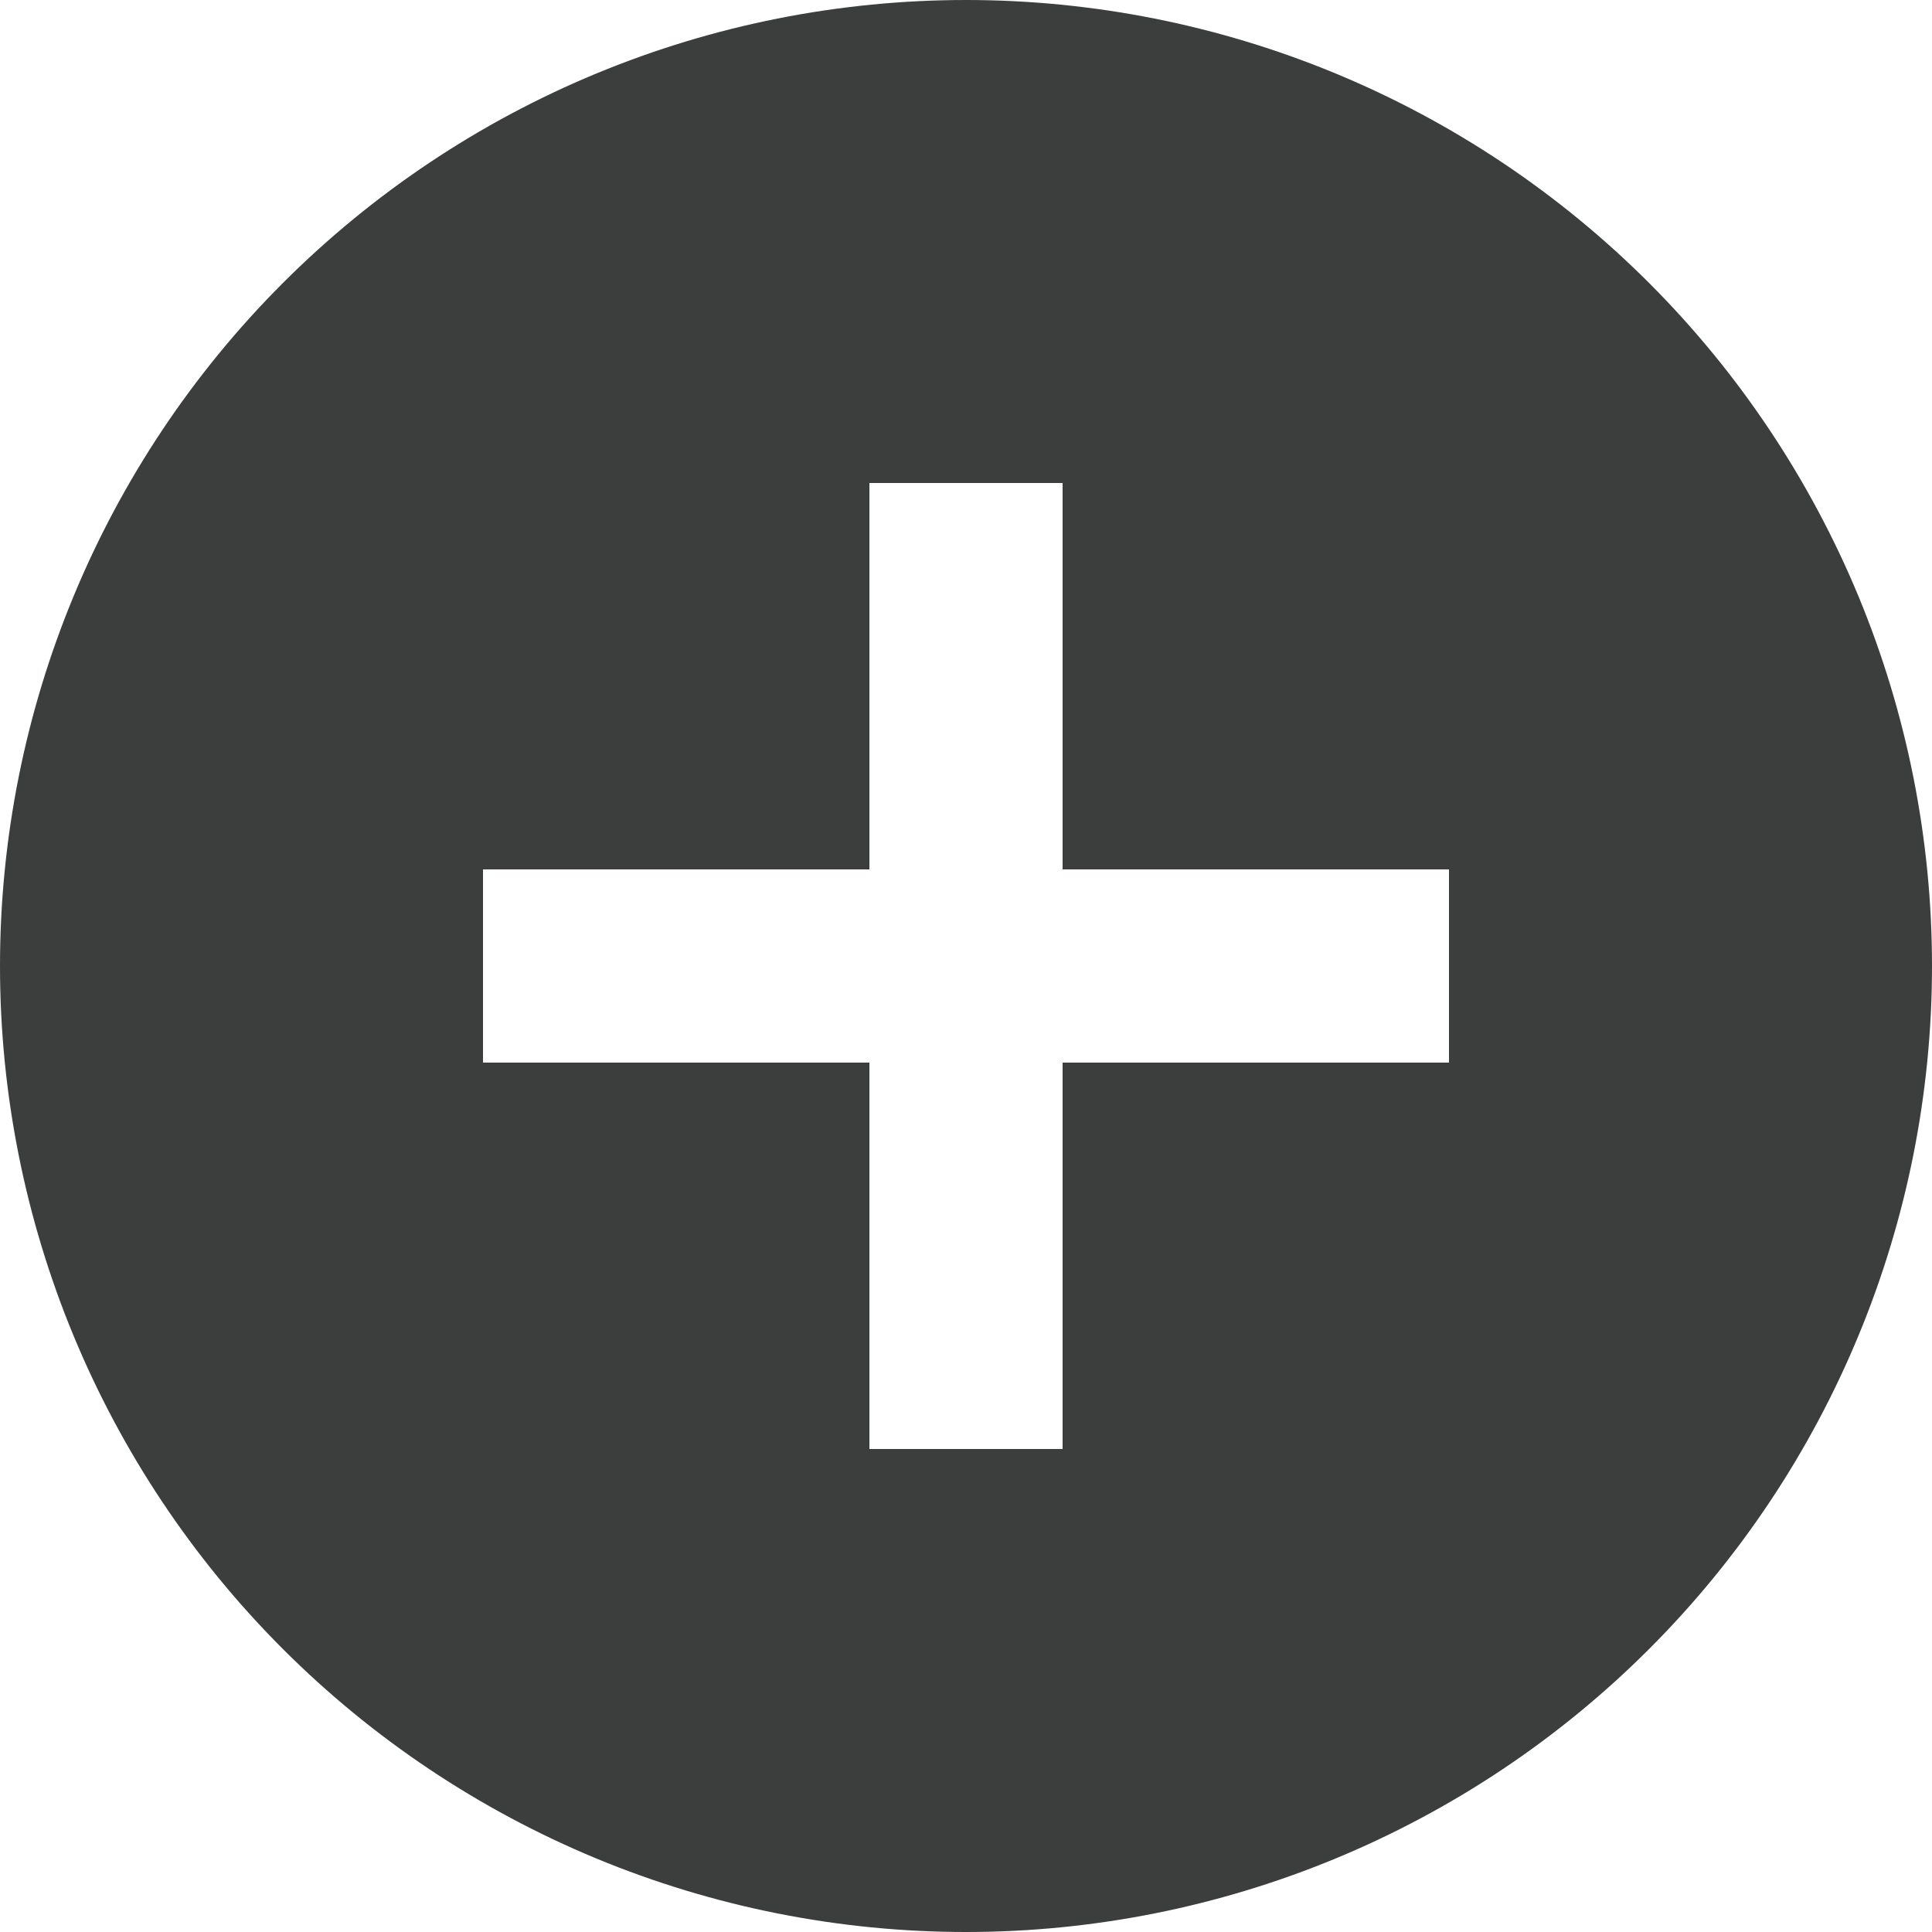
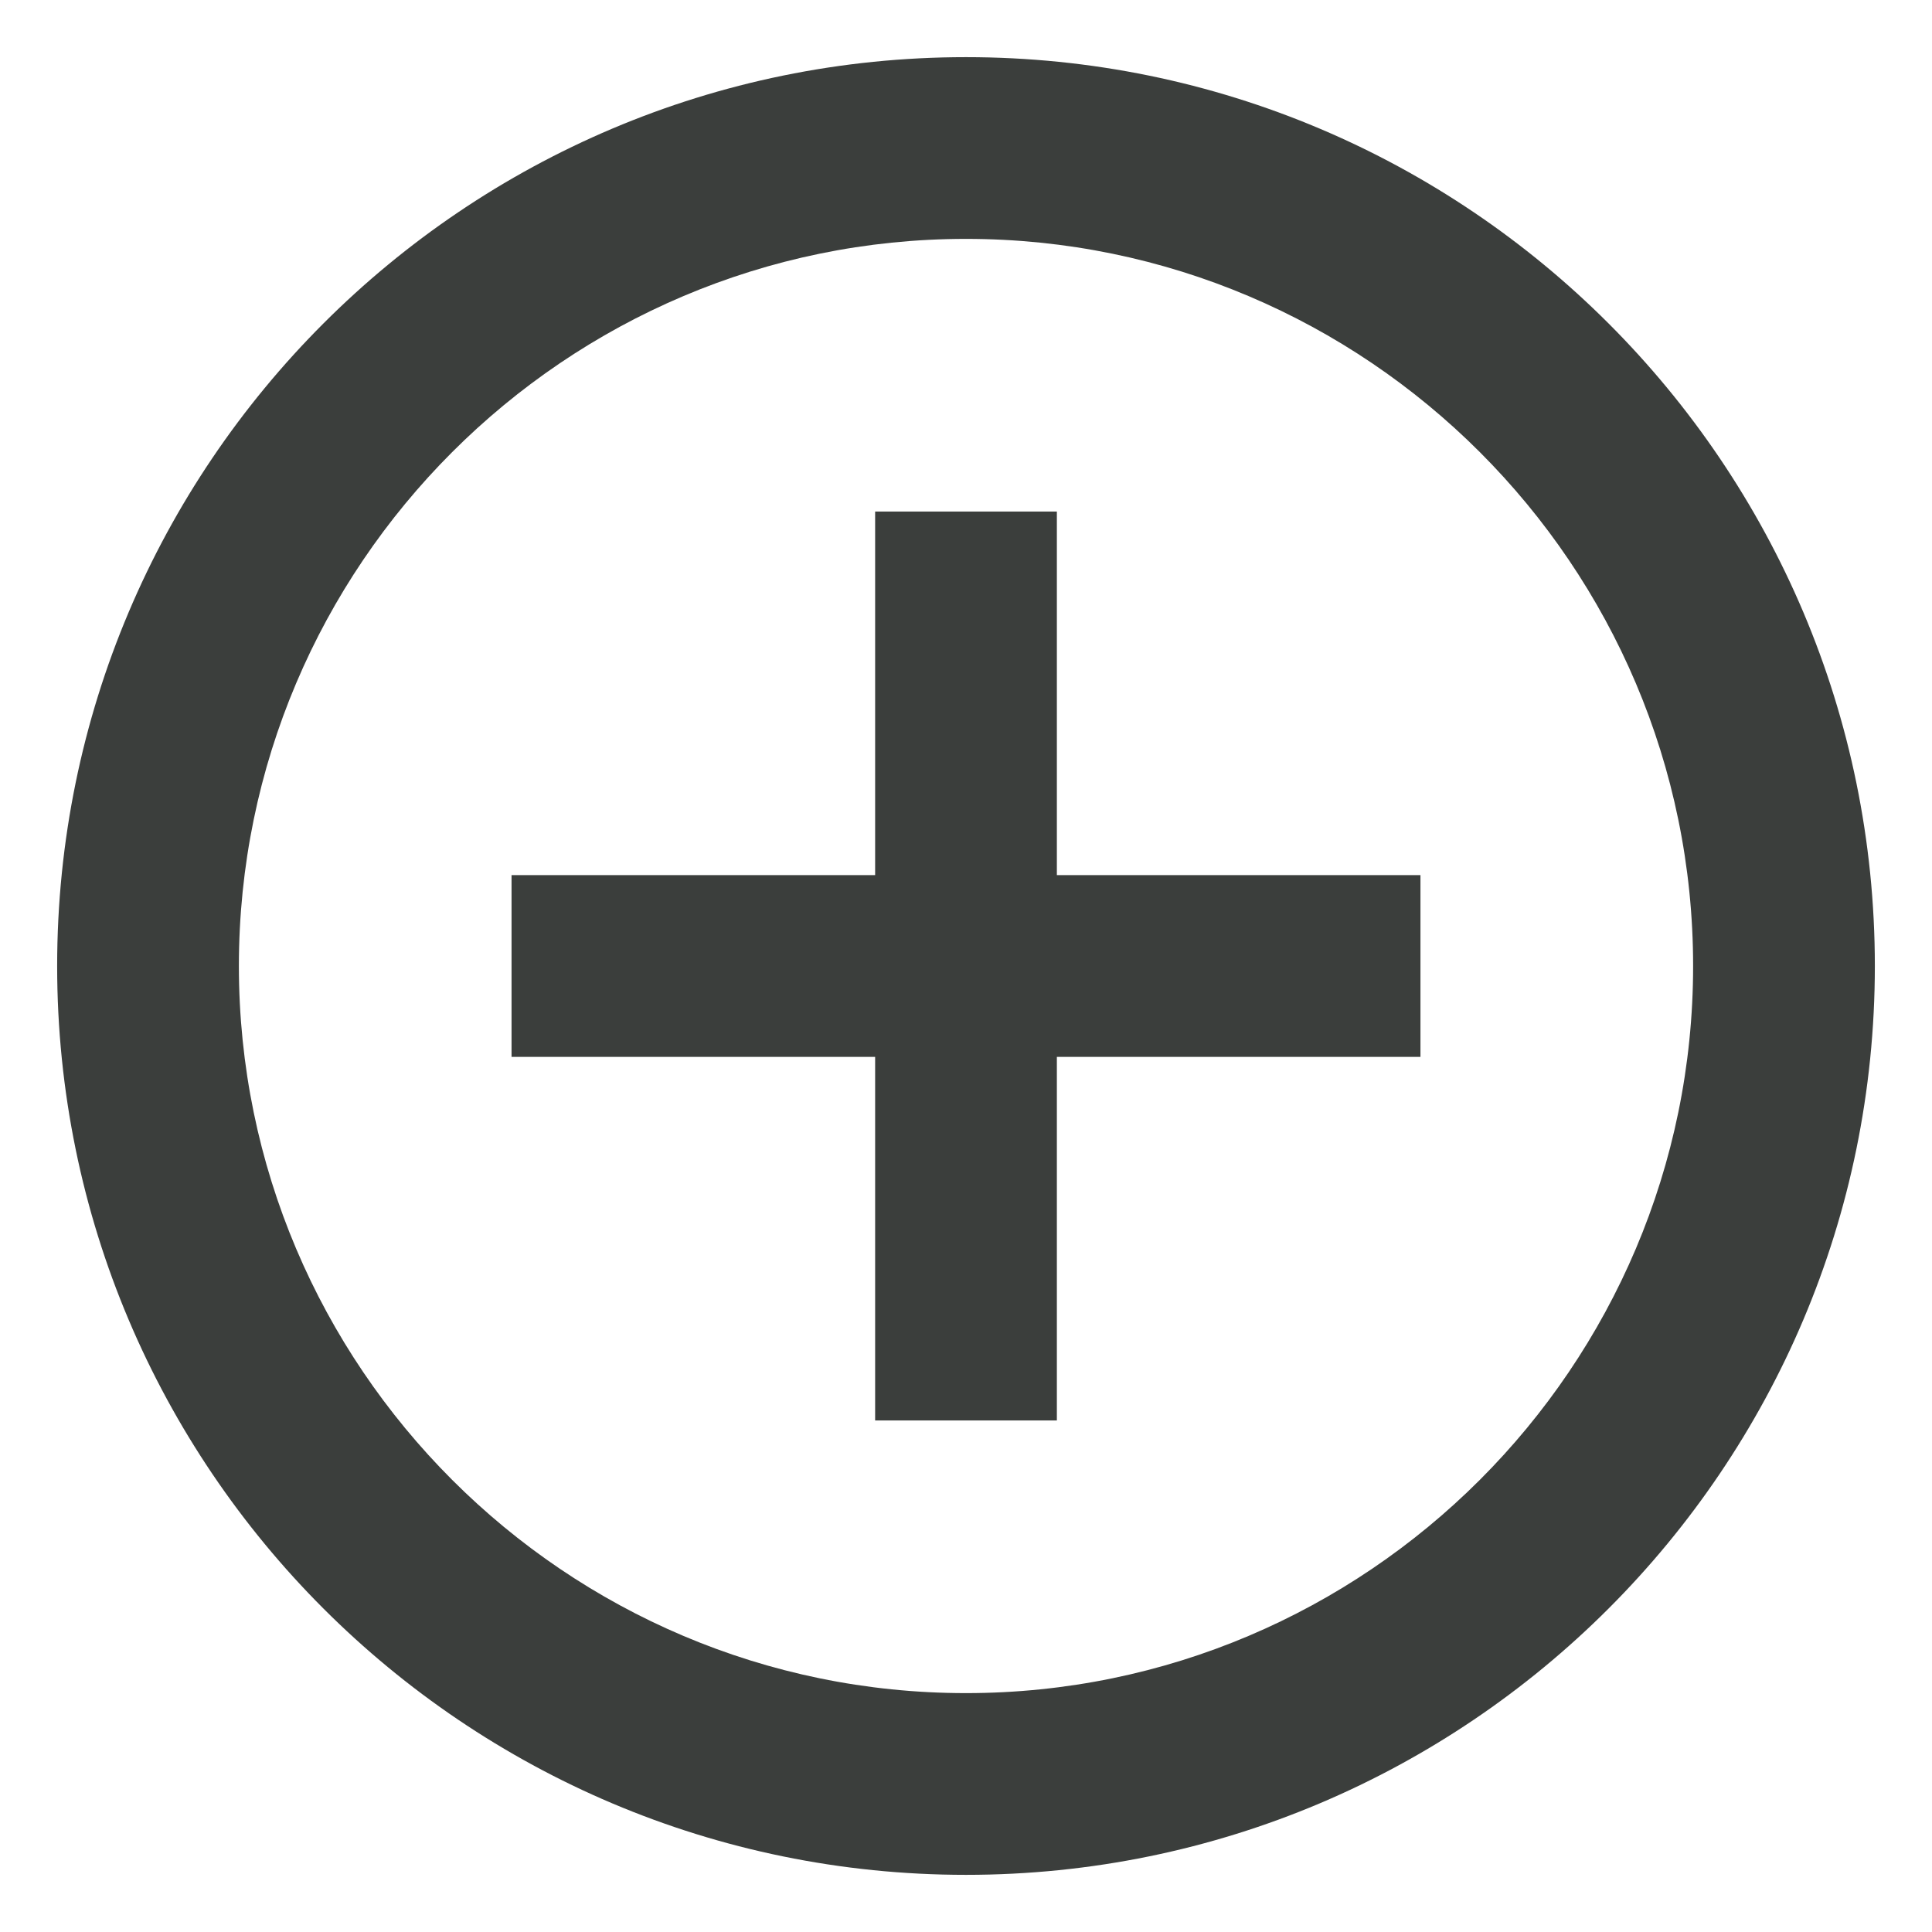
- <svg xmlns="http://www.w3.org/2000/svg" width="40" height="40" viewBox="0 0 40 40" fill="none">
-   <path d="M30 22H22V30H18V22H10V18H18V10H22V18H30V22ZM20 0C17.374 0 14.773 0.517 12.346 1.522C9.92 2.527 7.715 4.001 5.858 5.858C2.107 9.609 0 14.696 0 20C0 25.304 2.107 30.391 5.858 34.142C7.715 35.999 9.92 37.472 12.346 38.478C14.773 39.483 17.374 40 20 40C25.304 40 30.391 37.893 34.142 34.142C37.893 30.391 40 25.304 40 20C40 17.374 39.483 14.773 38.478 12.346C37.472 9.92 35.999 7.715 34.142 5.858C32.285 4.001 30.08 2.527 27.654 1.522C25.227 0.517 22.626 0 20 0Z" fill="#3B3E3C" />
+ <svg xmlns="http://www.w3.org/2000/svg" width="31" height="31" viewBox="0 0 31 31" fill="none">
+   <path fill-rule="evenodd" clip-rule="evenodd" d="M15.5 0.917C7.45 0.917 0.917 7.45 0.917 15.5C0.917 23.55 7.45 30.083 15.5 30.083C23.55 30.083 30.083 23.55 30.083 15.5C30.083 7.45 23.55 0.917 15.5 0.917ZM16.958 14.042V8.208H14.042V14.042H8.208V16.958H14.042V22.792H16.958V16.958H22.792V14.042H16.958ZM3.833 15.5C3.833 21.931 9.069 27.167 15.5 27.167C21.931 27.167 27.167 21.931 27.167 15.5C27.167 9.069 21.931 3.833 15.5 3.833C9.069 3.833 3.833 9.069 3.833 15.5Z" fill="#3B3E3C" />
</svg>
